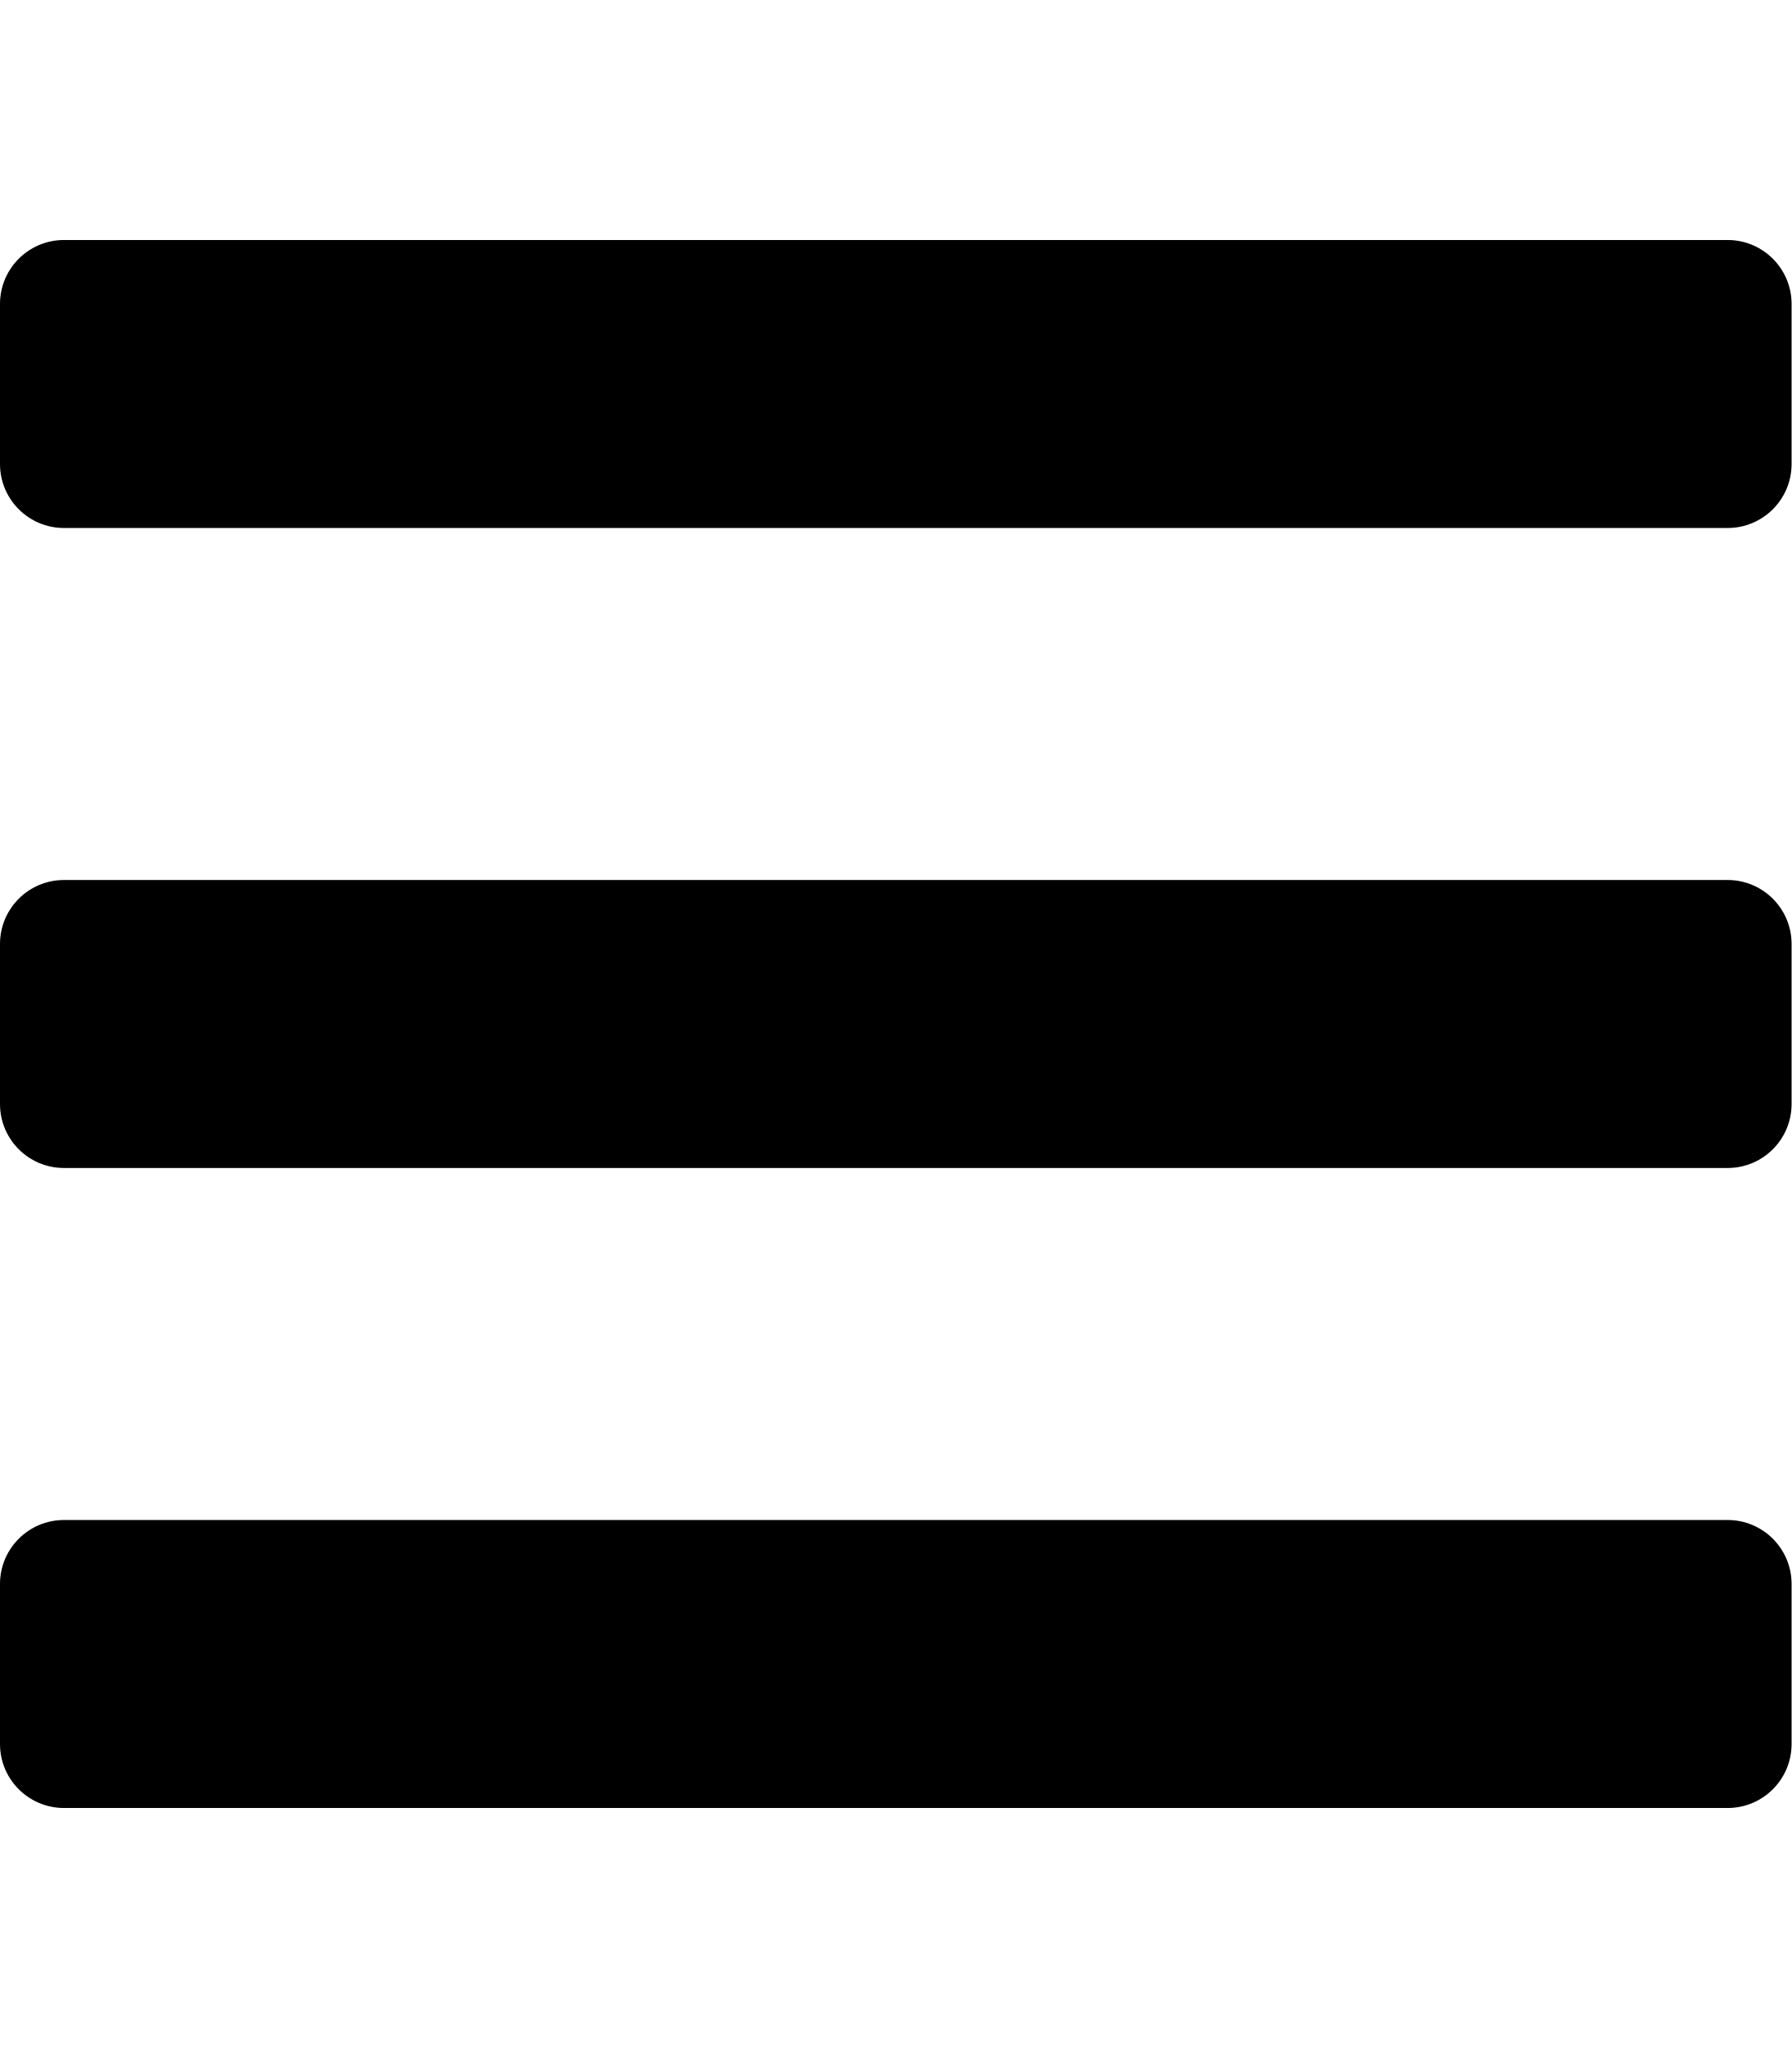
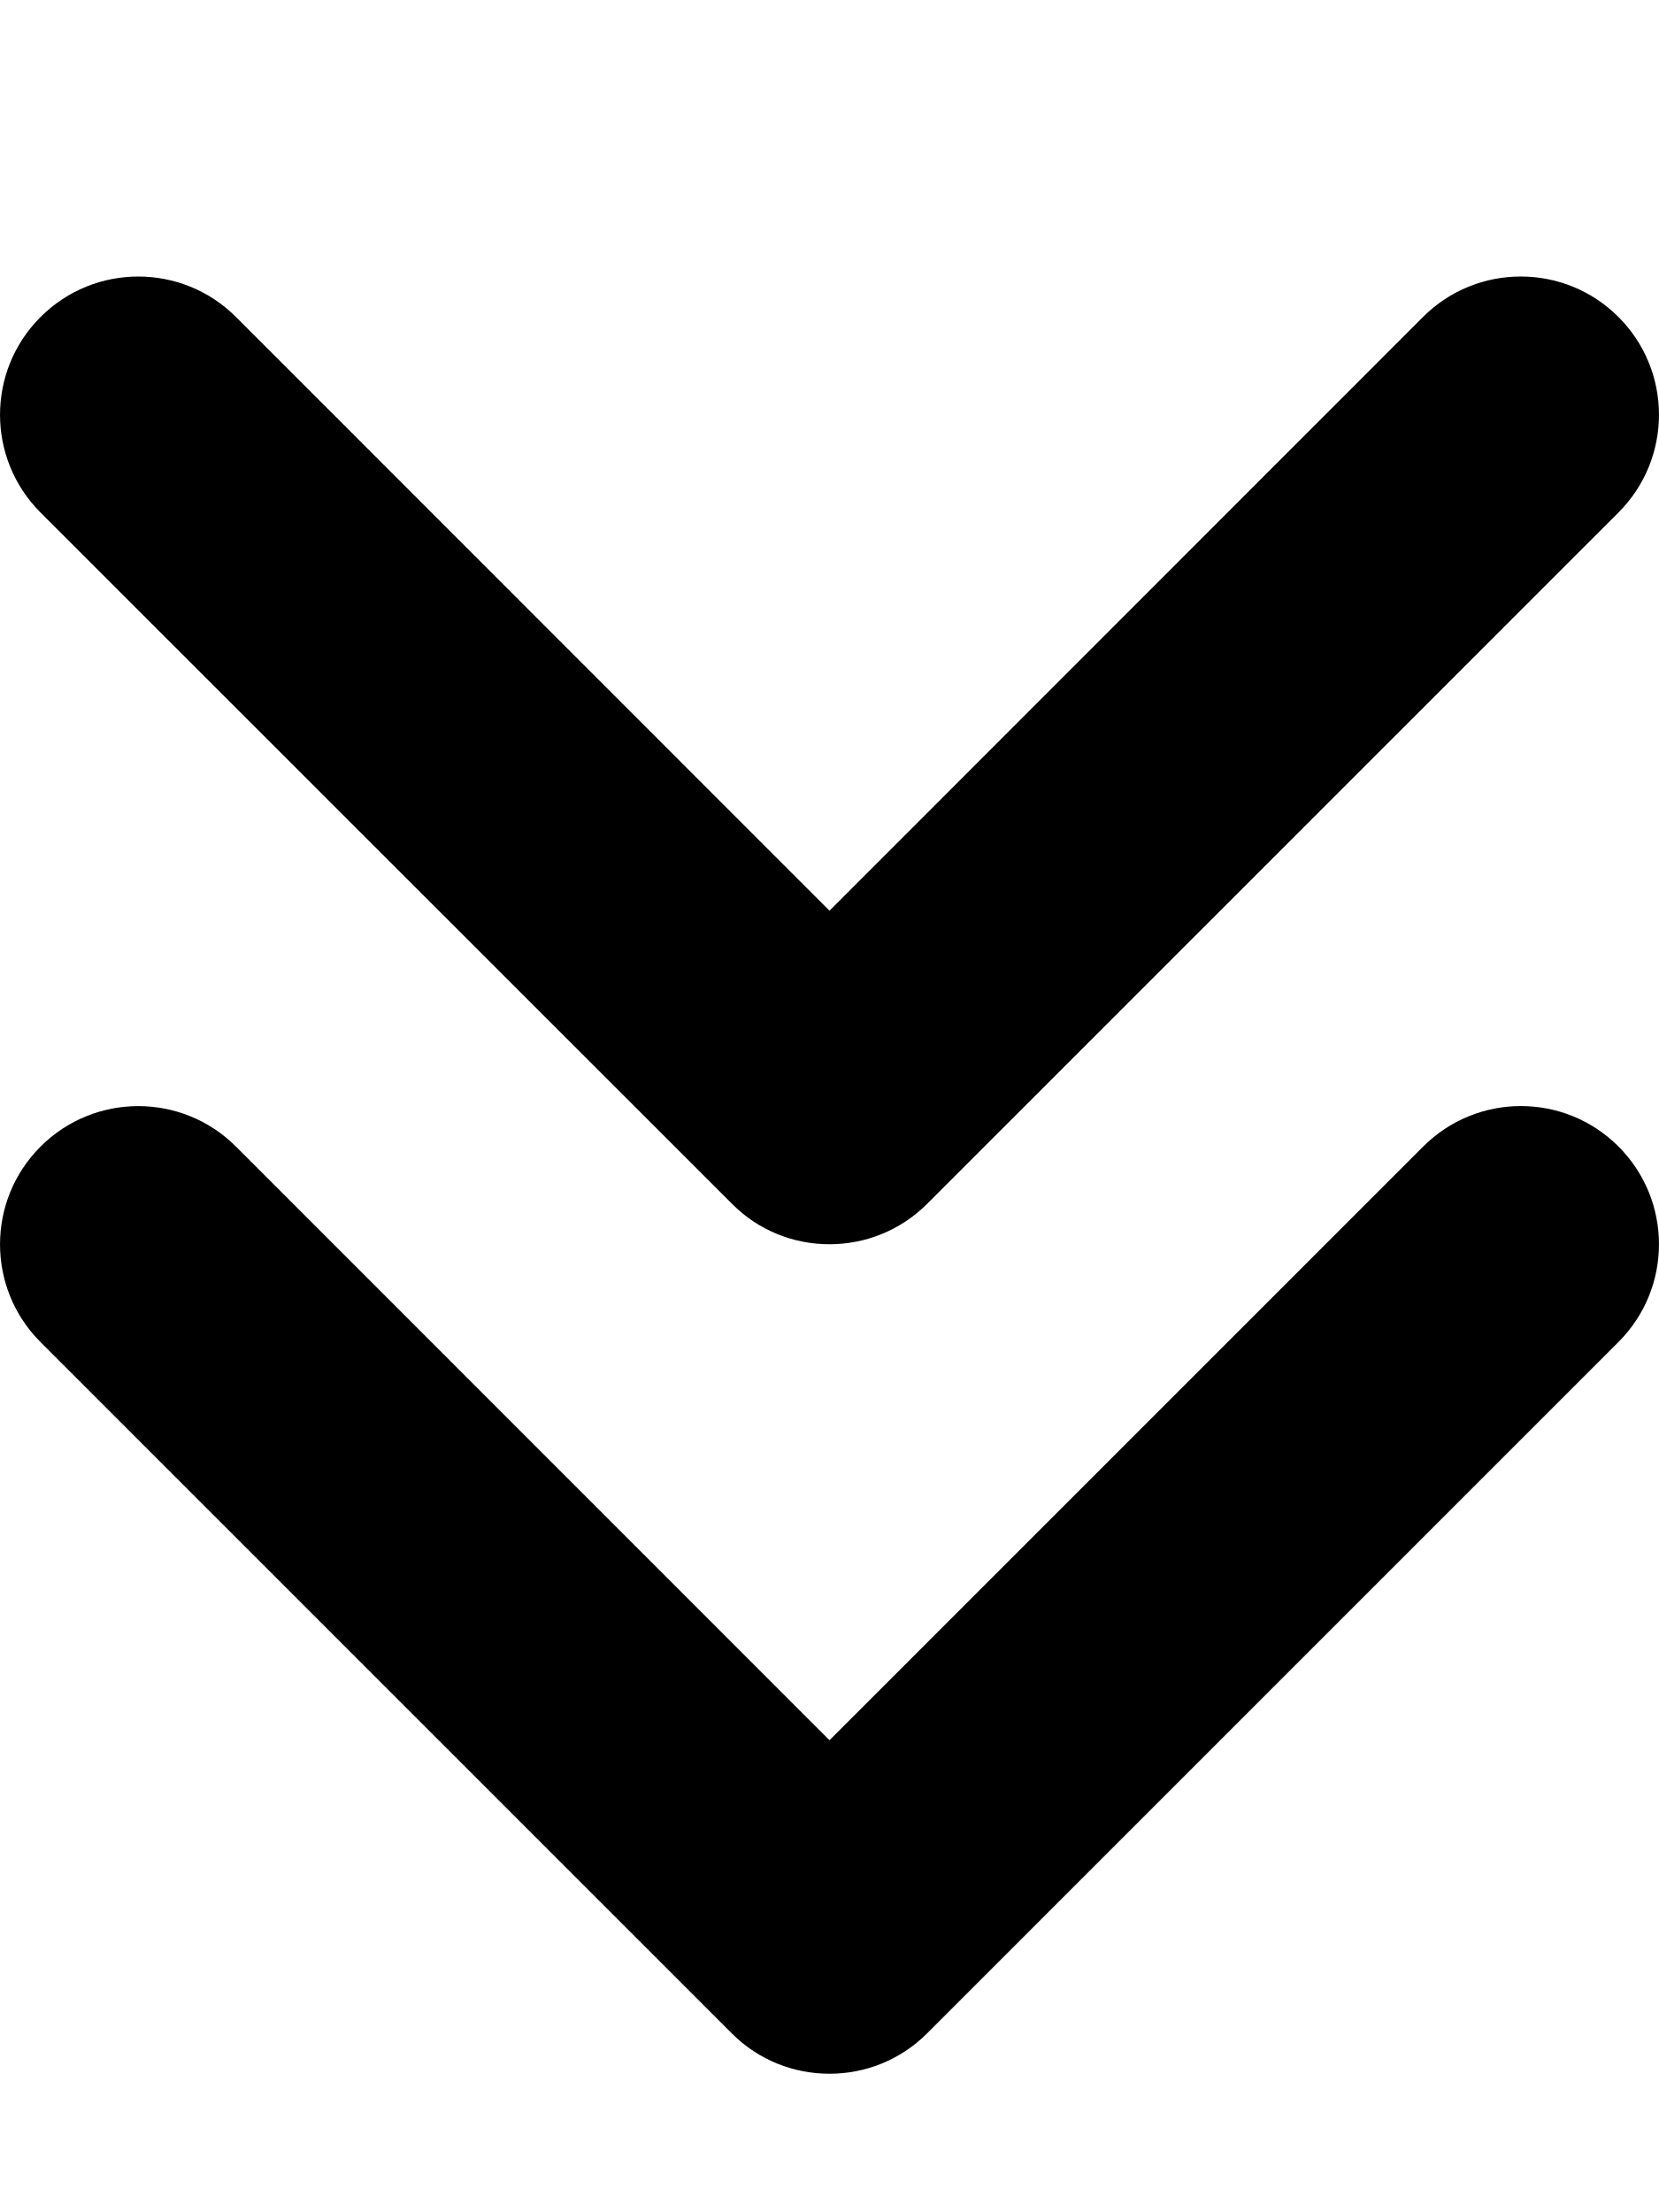
- <svg xmlns="http://www.w3.org/2000/svg" aria-hidden="true" focusable="false" data-prefix="fas" data-icon="bars" class="svg-inline--fa fa-bars fa-w-14" role="img" viewBox="0 0 448 512">
-   <path fill="currentColor" d="M16 132h416c8.837 0 16-7.163 16-16V76c0-8.837-7.163-16-16-16H16C7.163 60 0 67.163 0 76v40c0 8.837 7.163 16 16 16zm0 160h416c8.837 0 16-7.163 16-16v-40c0-8.837-7.163-16-16-16H16c-8.837 0-16 7.163-16 16v40c0 8.837 7.163 16 16 16zm0 160h416c8.837 0 16-7.163 16-16v-40c0-8.837-7.163-16-16-16H16c-8.837 0-16 7.163-16 16v40c0 8.837 7.163 16 16 16z" />
+ <svg xmlns="http://www.w3.org/2000/svg" viewBox="0 0 384 512">
+   <path d="M169.4 278.6C175.6 284.9 183.8 288 192 288s16.38-3.125 22.62-9.375l160-160c12.5-12.5 12.5-32.75 0-45.25s-32.75-12.5-45.25 0L192 210.8L54.63 73.38c-12.5-12.5-32.75-12.5-45.25 0s-12.5 32.75 0 45.25L169.4 278.6zM329.4 265.4L192 402.8L54.63 265.4c-12.5-12.5-32.75-12.5-45.25 0s-12.5 32.75 0 45.25l160 160C175.6 476.9 183.8 480 192 480s16.38-3.125 22.62-9.375l160-160c12.5-12.5 12.5-32.75 0-45.25S341.9 252.9 329.4 265.4z" />
</svg>
